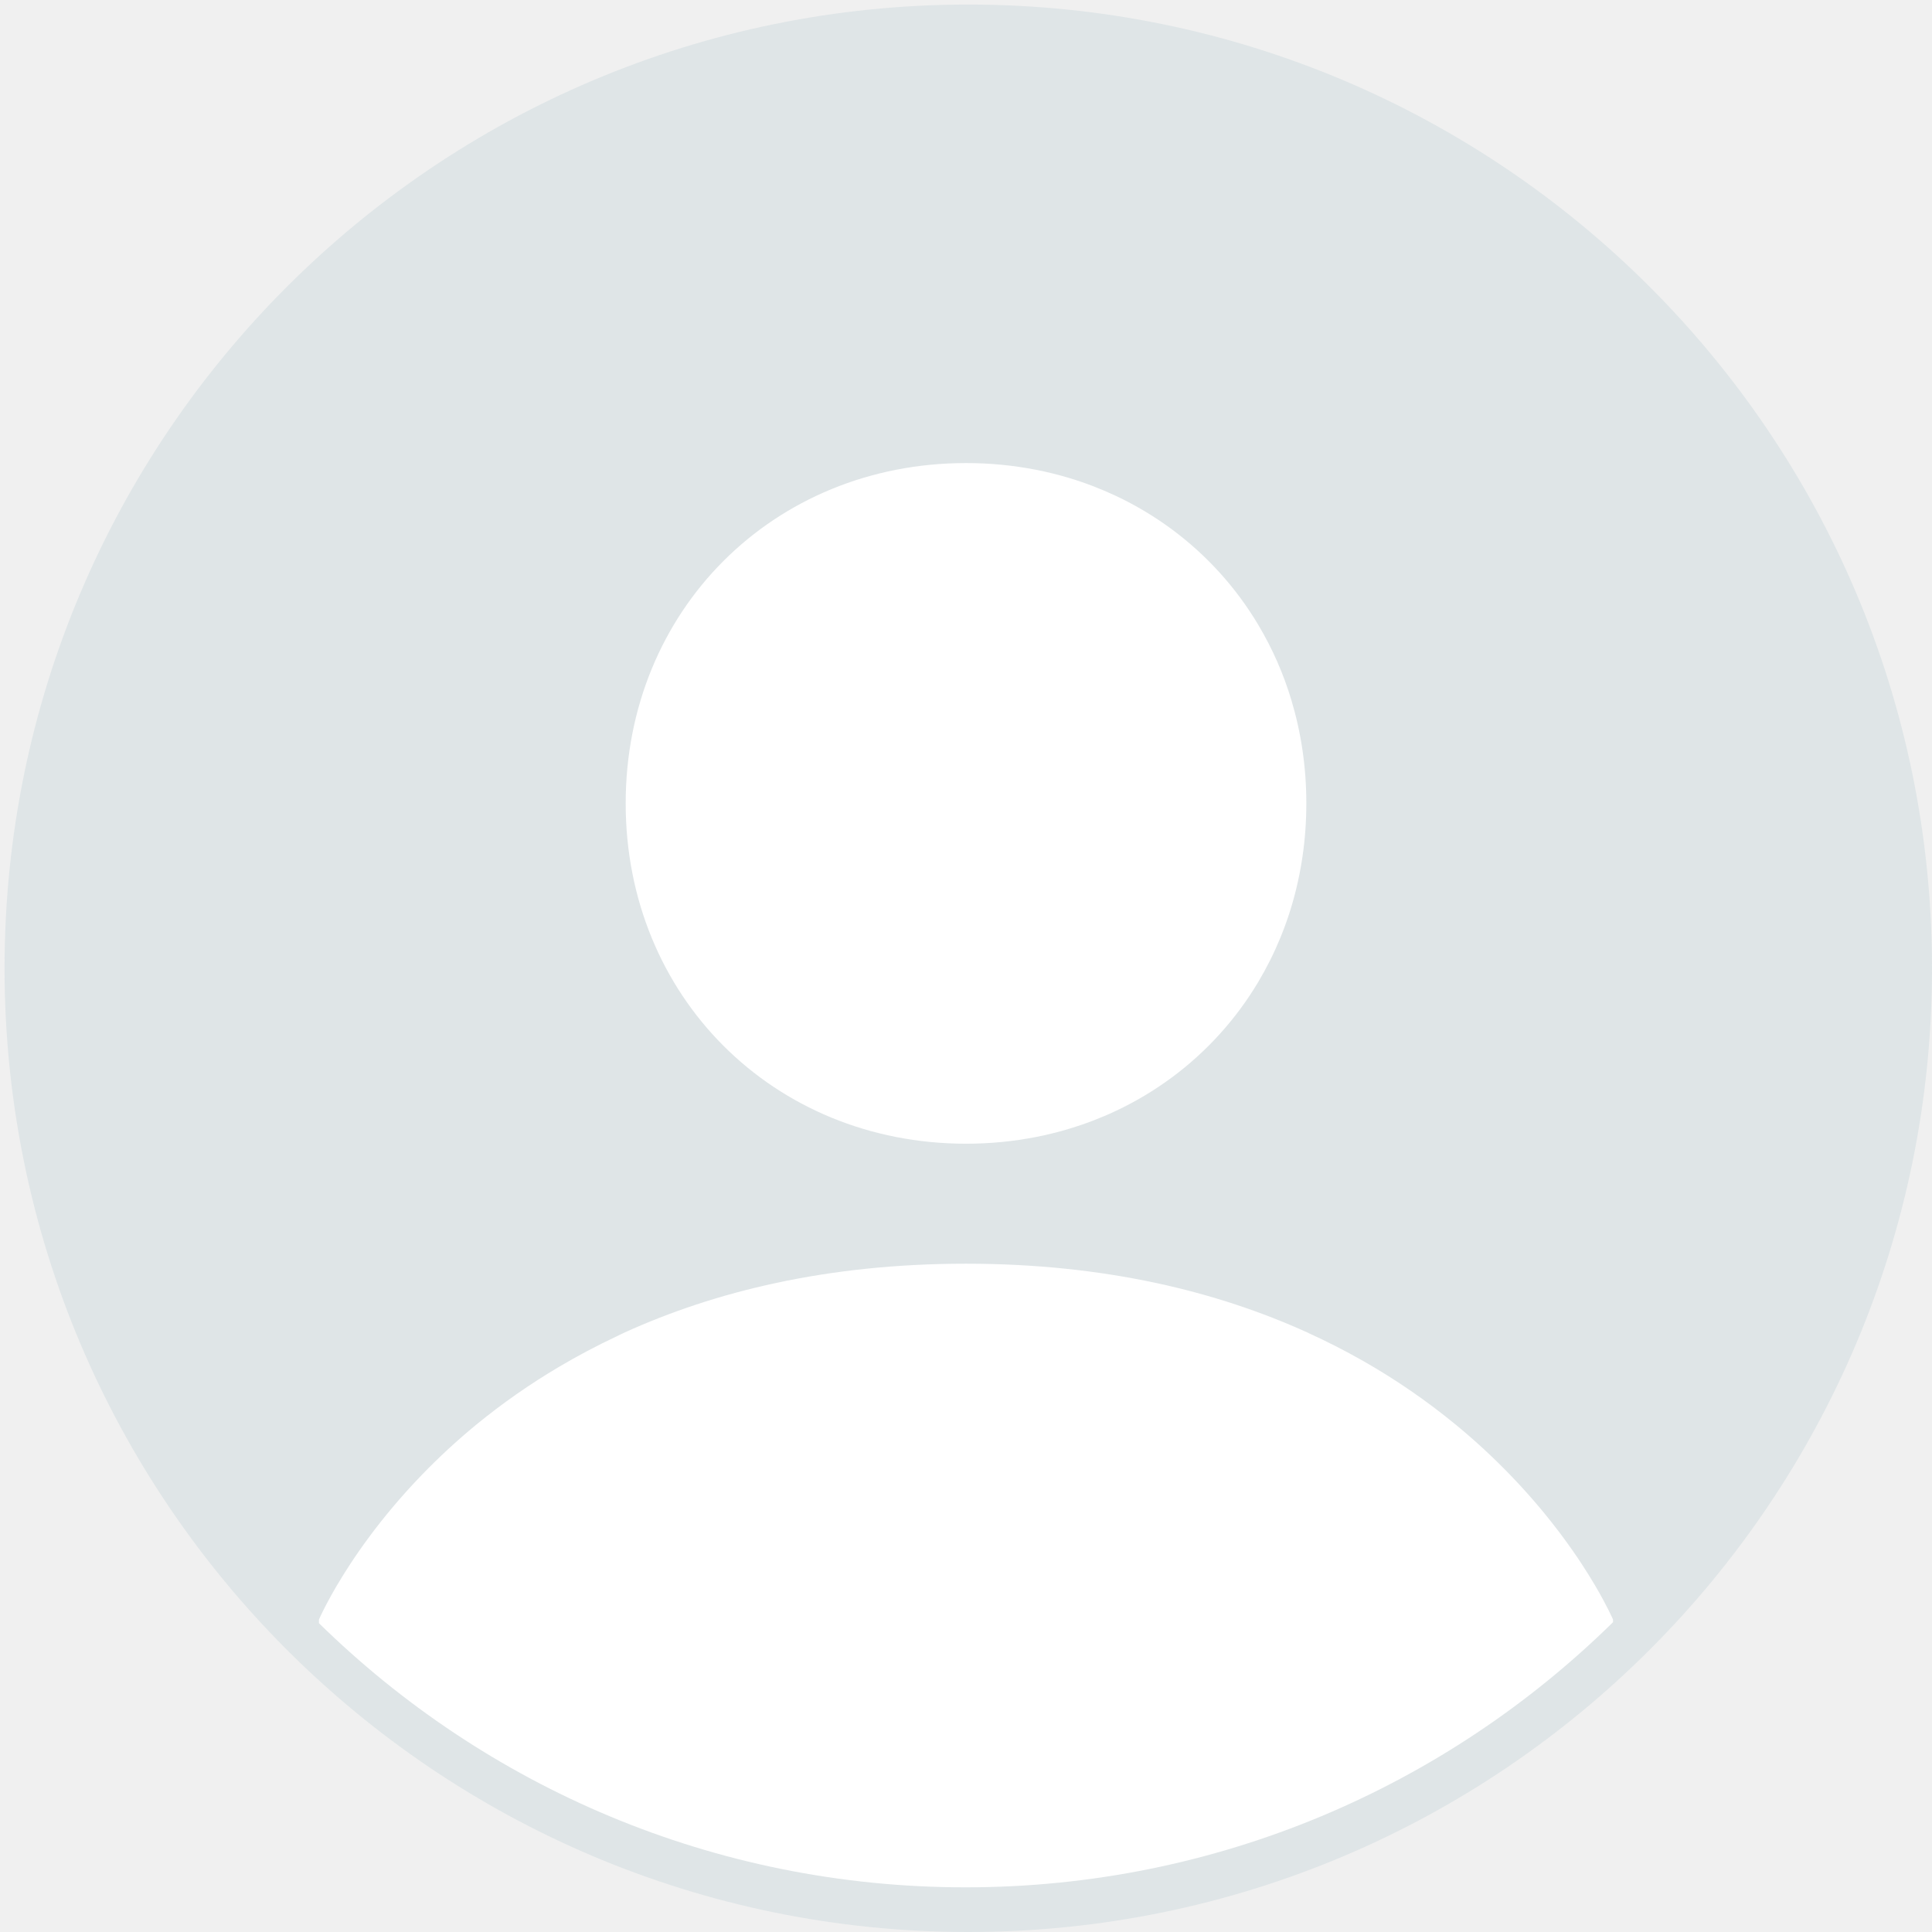
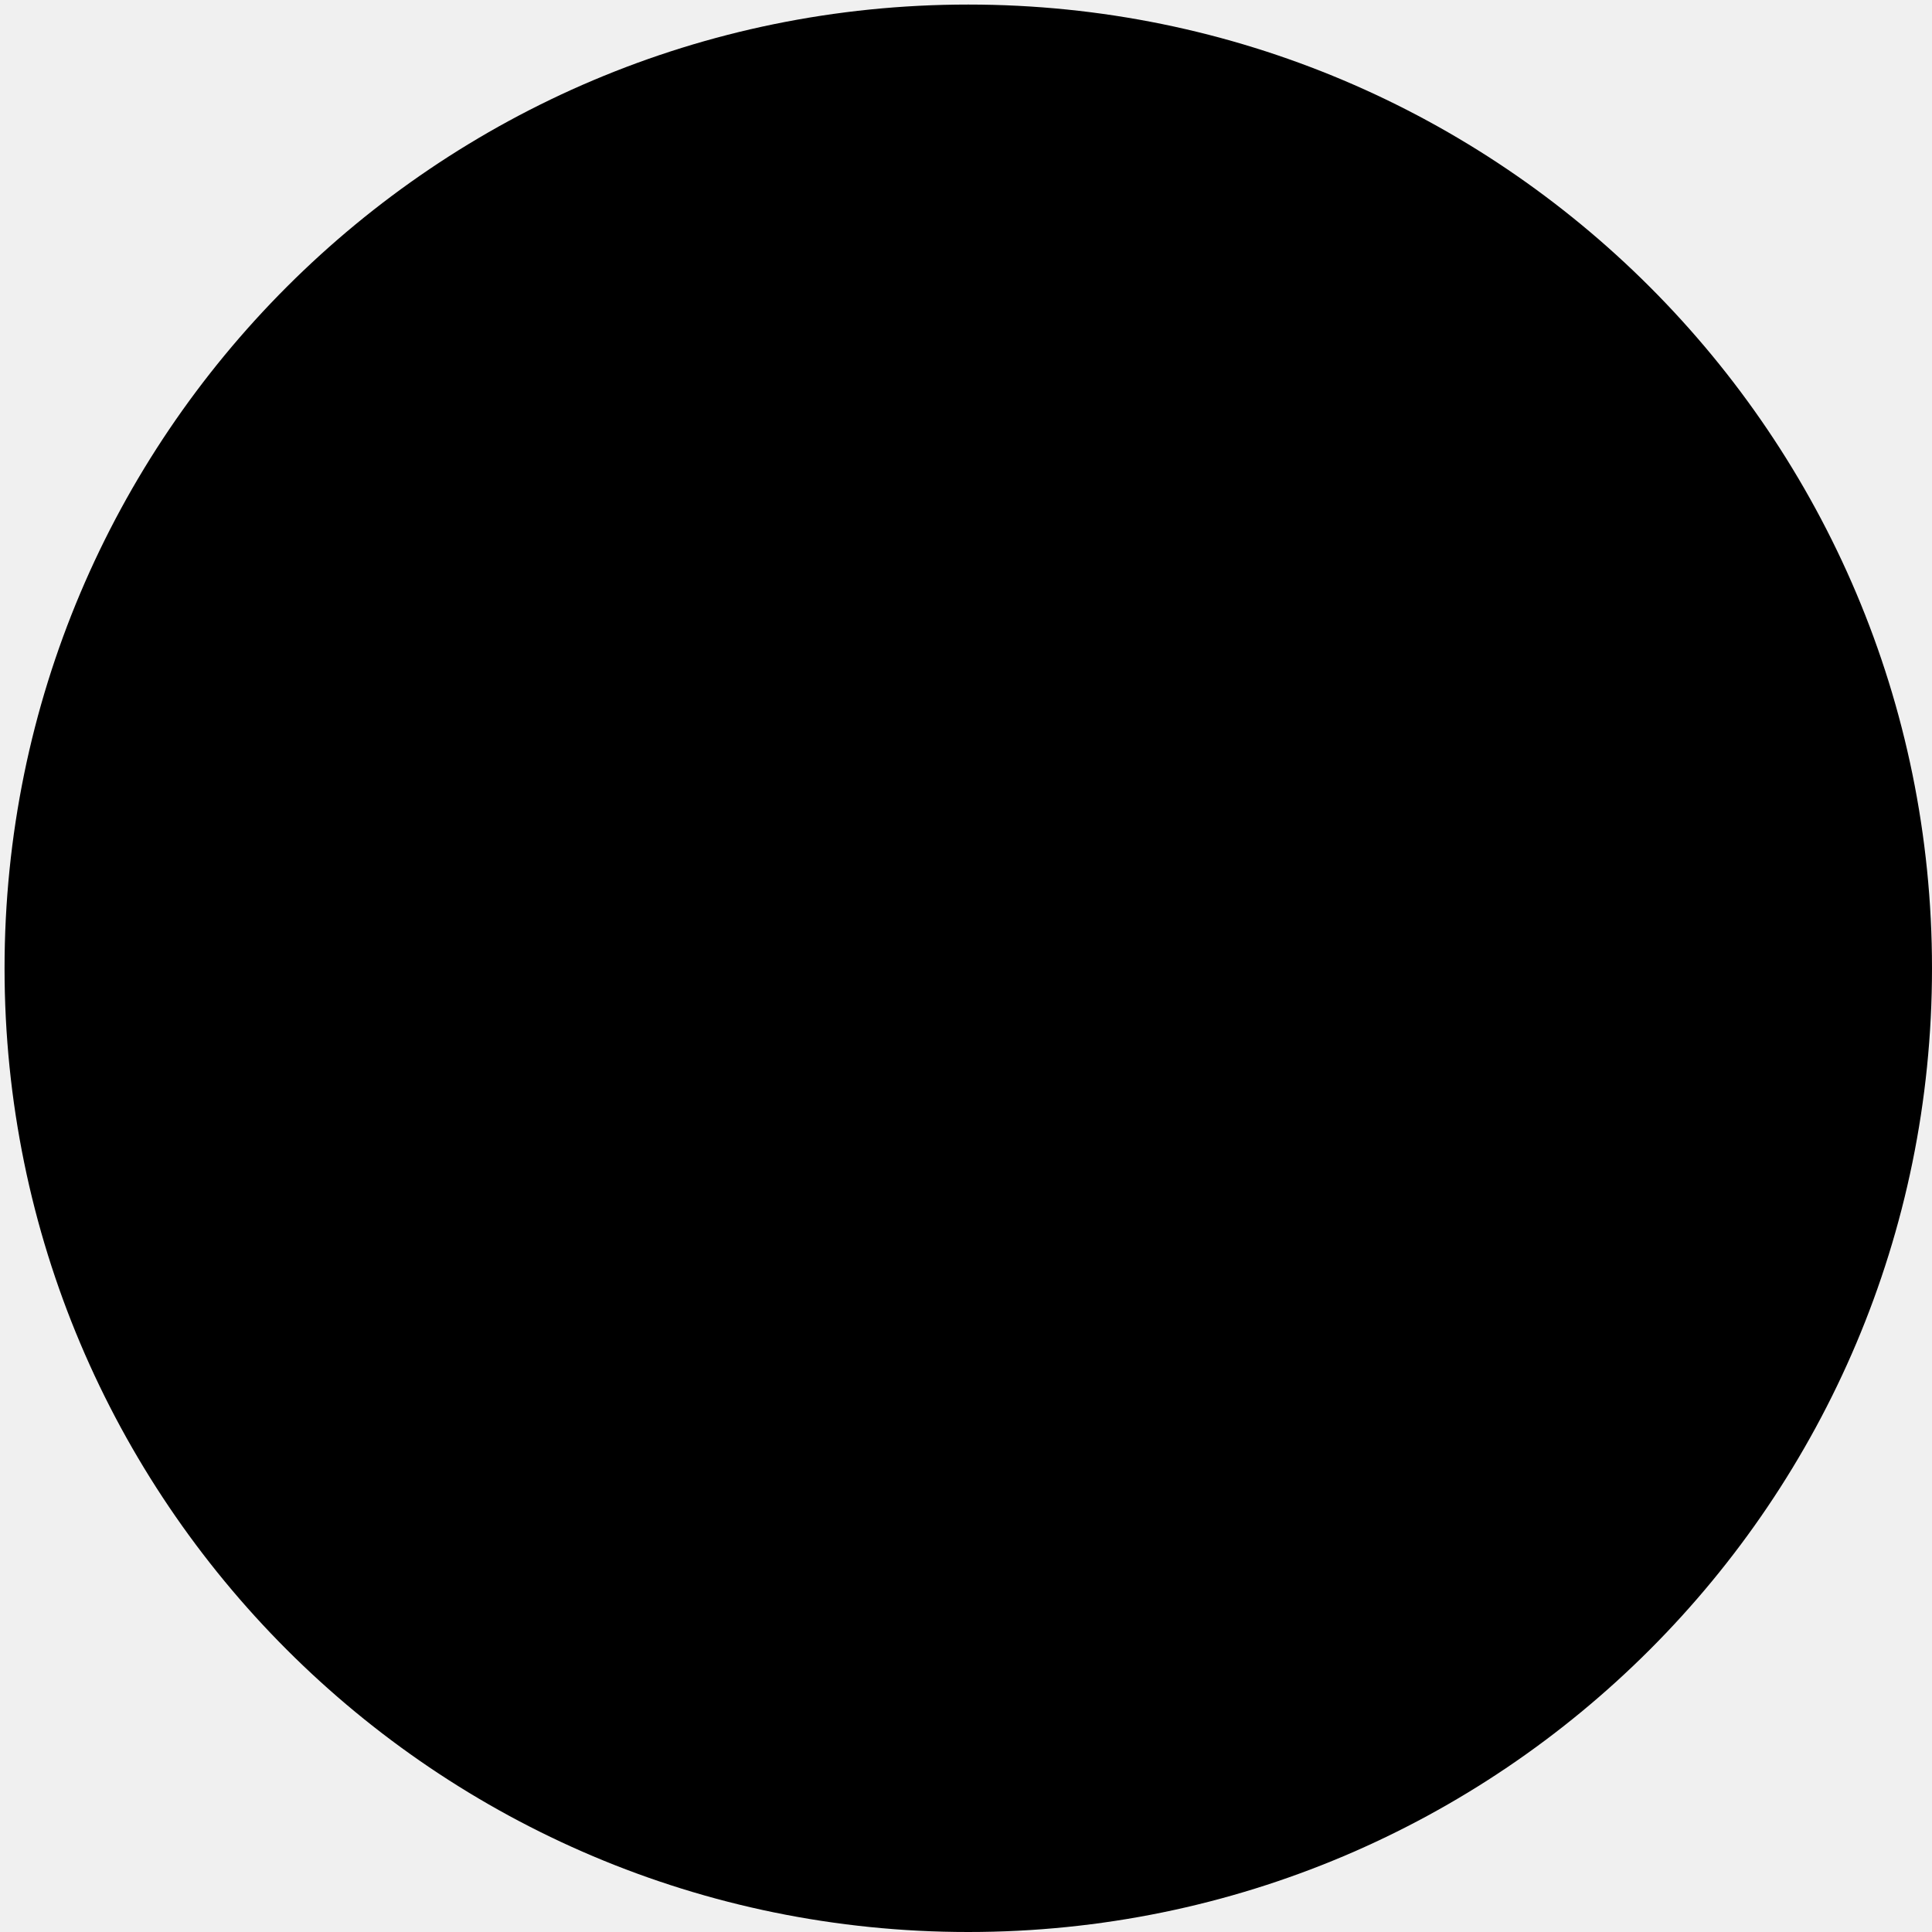
<svg xmlns="http://www.w3.org/2000/svg" viewBox="0 0 212 212" width="212" height="212">
-   <path fill="#DFE5E7" class="background" d="M106.251.5C164.653.5 212 47.846 212 106.25S164.653 212 106.25 212C47.846 212 .5 164.654.5 106.25S47.846.5 106.251.5z" />
-   <path fill="#FFF" class="primary" d="M173.561 171.615a62.767 62.767 0 0 0-2.065-2.955 67.7 67.7 0 0 0-2.608-3.299 70.112 70.112 0 0 0-3.184-3.527 71.097 71.097 0 0 0-5.924-5.47 72.458 72.458 0 0 0-10.204-7.026 75.2 75.2 0 0 0-5.98-3.055c-.062-.028-.118-.059-.18-.087-9.792-4.44-22.106-7.529-37.416-7.529s-27.624 3.089-37.416 7.529c-.338.153-.653.318-.985.474a75.37 75.37 0 0 0-6.229 3.298 72.589 72.589 0 0 0-9.15 6.395 71.243 71.243 0 0 0-5.924 5.47 70.064 70.064 0 0 0-3.184 3.527 67.142 67.142 0 0 0-2.609 3.299 63.292 63.292 0 0 0-2.065 2.955 56.33 56.33 0 0 0-1.447 2.324c-.033.056-.073.119-.104.174a47.92 47.92 0 0 0-1.07 1.926c-.559 1.068-.818 1.678-.818 1.678v.398c18.285 17.927 43.322 28.985 70.945 28.985 27.678 0 52.761-11.103 71.055-29.095v-.289s-.619-1.45-1.992-3.778a58.346 58.346 0 0 0-1.446-2.322zM106.002 125.5c2.645 0 5.212-.253 7.68-.737a38.272 38.272 0 0 0 3.624-.896 37.124 37.124 0 0 0 5.12-1.958 36.307 36.307 0 0 0 6.15-3.67 35.923 35.923 0 0 0 9.489-10.48 36.558 36.558 0 0 0 2.422-4.84 37.051 37.051 0 0 0 1.716-5.25c.299-1.208.542-2.443.725-3.701.275-1.887.417-3.827.417-5.811s-.142-3.925-.417-5.811a38.734 38.734 0 0 0-1.215-5.494 36.68 36.68 0 0 0-3.648-8.298 35.923 35.923 0 0 0-9.489-10.48 36.347 36.347 0 0 0-6.15-3.67 37.124 37.124 0 0 0-5.12-1.958 37.67 37.67 0 0 0-3.624-.896 39.875 39.875 0 0 0-7.68-.737c-21.162 0-37.345 16.183-37.345 37.345 0 21.159 16.183 37.342 37.345 37.342z" />
+   <path class="background" d="M106.251.5C164.653.5 212 47.846 212 106.25S164.653 212 106.25 212C47.846 212 .5 164.654.5 106.25S47.846.5 106.251.5z" />
+   <path fill="currentColor" d="M173.561 171.615a62.767 62.767 0 0 0-2.065-2.955 67.7 67.7 0 0 0-2.608-3.299 70.112 70.112 0 0 0-3.184-3.527 71.097 71.097 0 0 0-5.924-5.47 72.458 72.458 0 0 0-10.204-7.026 75.2 75.2 0 0 0-5.98-3.055c-.062-.028-.118-.059-.18-.087-9.792-4.44-22.106-7.529-37.416-7.529s-27.624 3.089-37.416 7.529c-.338.153-.653.318-.985.474a75.37 75.37 0 0 0-6.229 3.298 72.589 72.589 0 0 0-9.15 6.395 71.243 71.243 0 0 0-5.924 5.47 70.064 70.064 0 0 0-3.184 3.527 67.142 67.142 0 0 0-2.609 3.299 63.292 63.292 0 0 0-2.065 2.955 56.33 56.33 0 0 0-1.447 2.324c-.033.056-.073.119-.104.174a47.92 47.92 0 0 0-1.07 1.926c-.559 1.068-.818 1.678-.818 1.678v.398c18.285 17.927 43.322 28.985 70.945 28.985 27.678 0 52.761-11.103 71.055-29.095v-.289s-.619-1.45-1.992-3.778a58.346 58.346 0 0 0-1.446-2.322zM106.002 125.5c2.645 0 5.212-.253 7.68-.737a38.272 38.272 0 0 0 3.624-.896 37.124 37.124 0 0 0 5.12-1.958 36.307 36.307 0 0 0 6.15-3.67 35.923 35.923 0 0 0 9.489-10.48 36.558 36.558 0 0 0 2.422-4.84 37.051 37.051 0 0 0 1.716-5.25c.299-1.208.542-2.443.725-3.701.275-1.887.417-3.827.417-5.811s-.142-3.925-.417-5.811a38.734 38.734 0 0 0-1.215-5.494 36.68 36.68 0 0 0-3.648-8.298 35.923 35.923 0 0 0-9.489-10.48 36.347 36.347 0 0 0-6.15-3.67 37.124 37.124 0 0 0-5.12-1.958 37.67 37.67 0 0 0-3.624-.896 39.875 39.875 0 0 0-7.68-.737c-21.162 0-37.345 16.183-37.345 37.345 0 21.159 16.183 37.342 37.345 37.342z" />
</svg>
